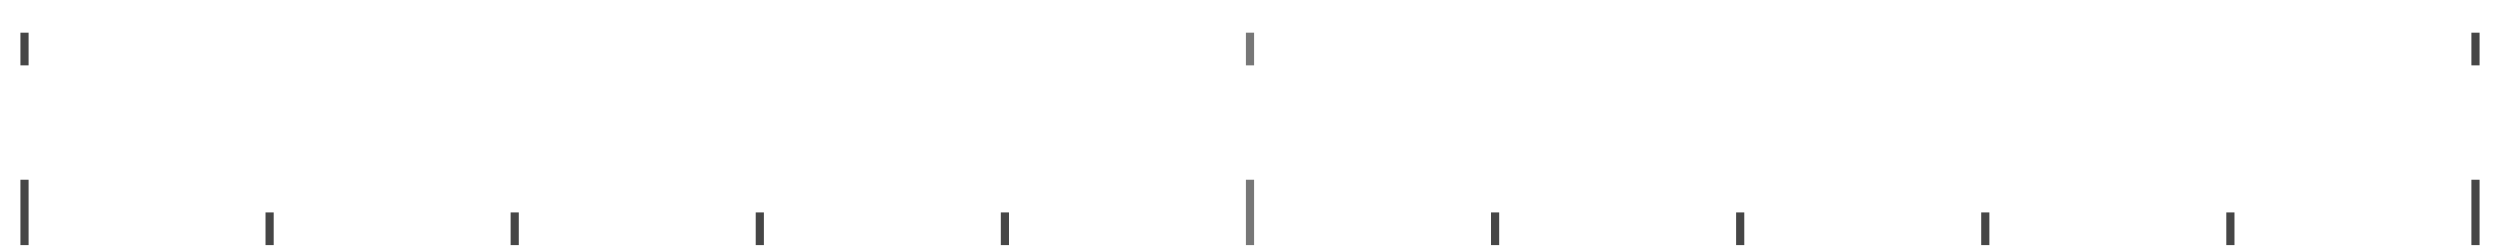
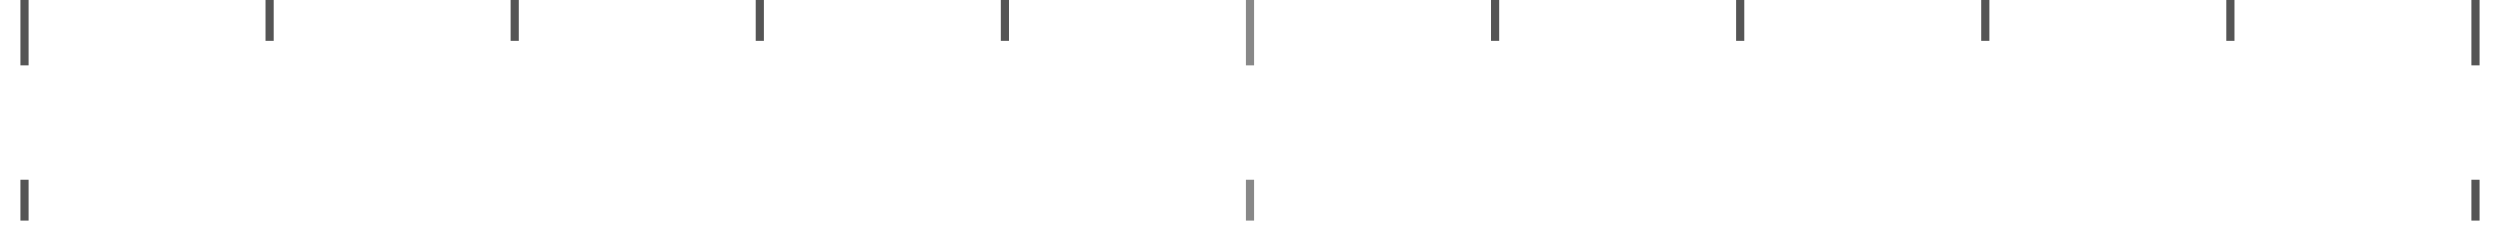
<svg xmlns="http://www.w3.org/2000/svg" width="306" height="30">
-   <path d="M 3,22 3,30 M 33,26 33,30 M 63,26 63,30 M 93,26 93,30 M 123,26 123,30 M 183,26 183,30 M 213,26 213,30 M 243,26 243,30 M 273,26 273,30 M 303,22 303,30 M 3,4 3,8 M 303,4 303,8" style="fill:none;stroke:rgb(70,70,70);stroke-width:1" />
-   <path d="M 153,22 153,30 M 153,4 153,8" style="fill:none;stroke:rgb(119,119,119);stroke-width:1" />
+   <path d="M 3,0 3,8 M 33,0 33,5 M 63,0 63,5 M 93,0 93,5 M 123,0 123,5 M 183,0 183,5 M 213,0 213,5 M 243,0 243,5 M 273,0 273,5 M 303,0 303,8 M 3,22 3,27 M 303,22 303,27" style="fill:none;stroke:rgb(85,85,85);stroke-width:1" />
+   <path d="M 153,0 153,8 M 153,22 153,27" style="fill:none;stroke:rgb(136,136,136);stroke-width:1" />
</svg>
